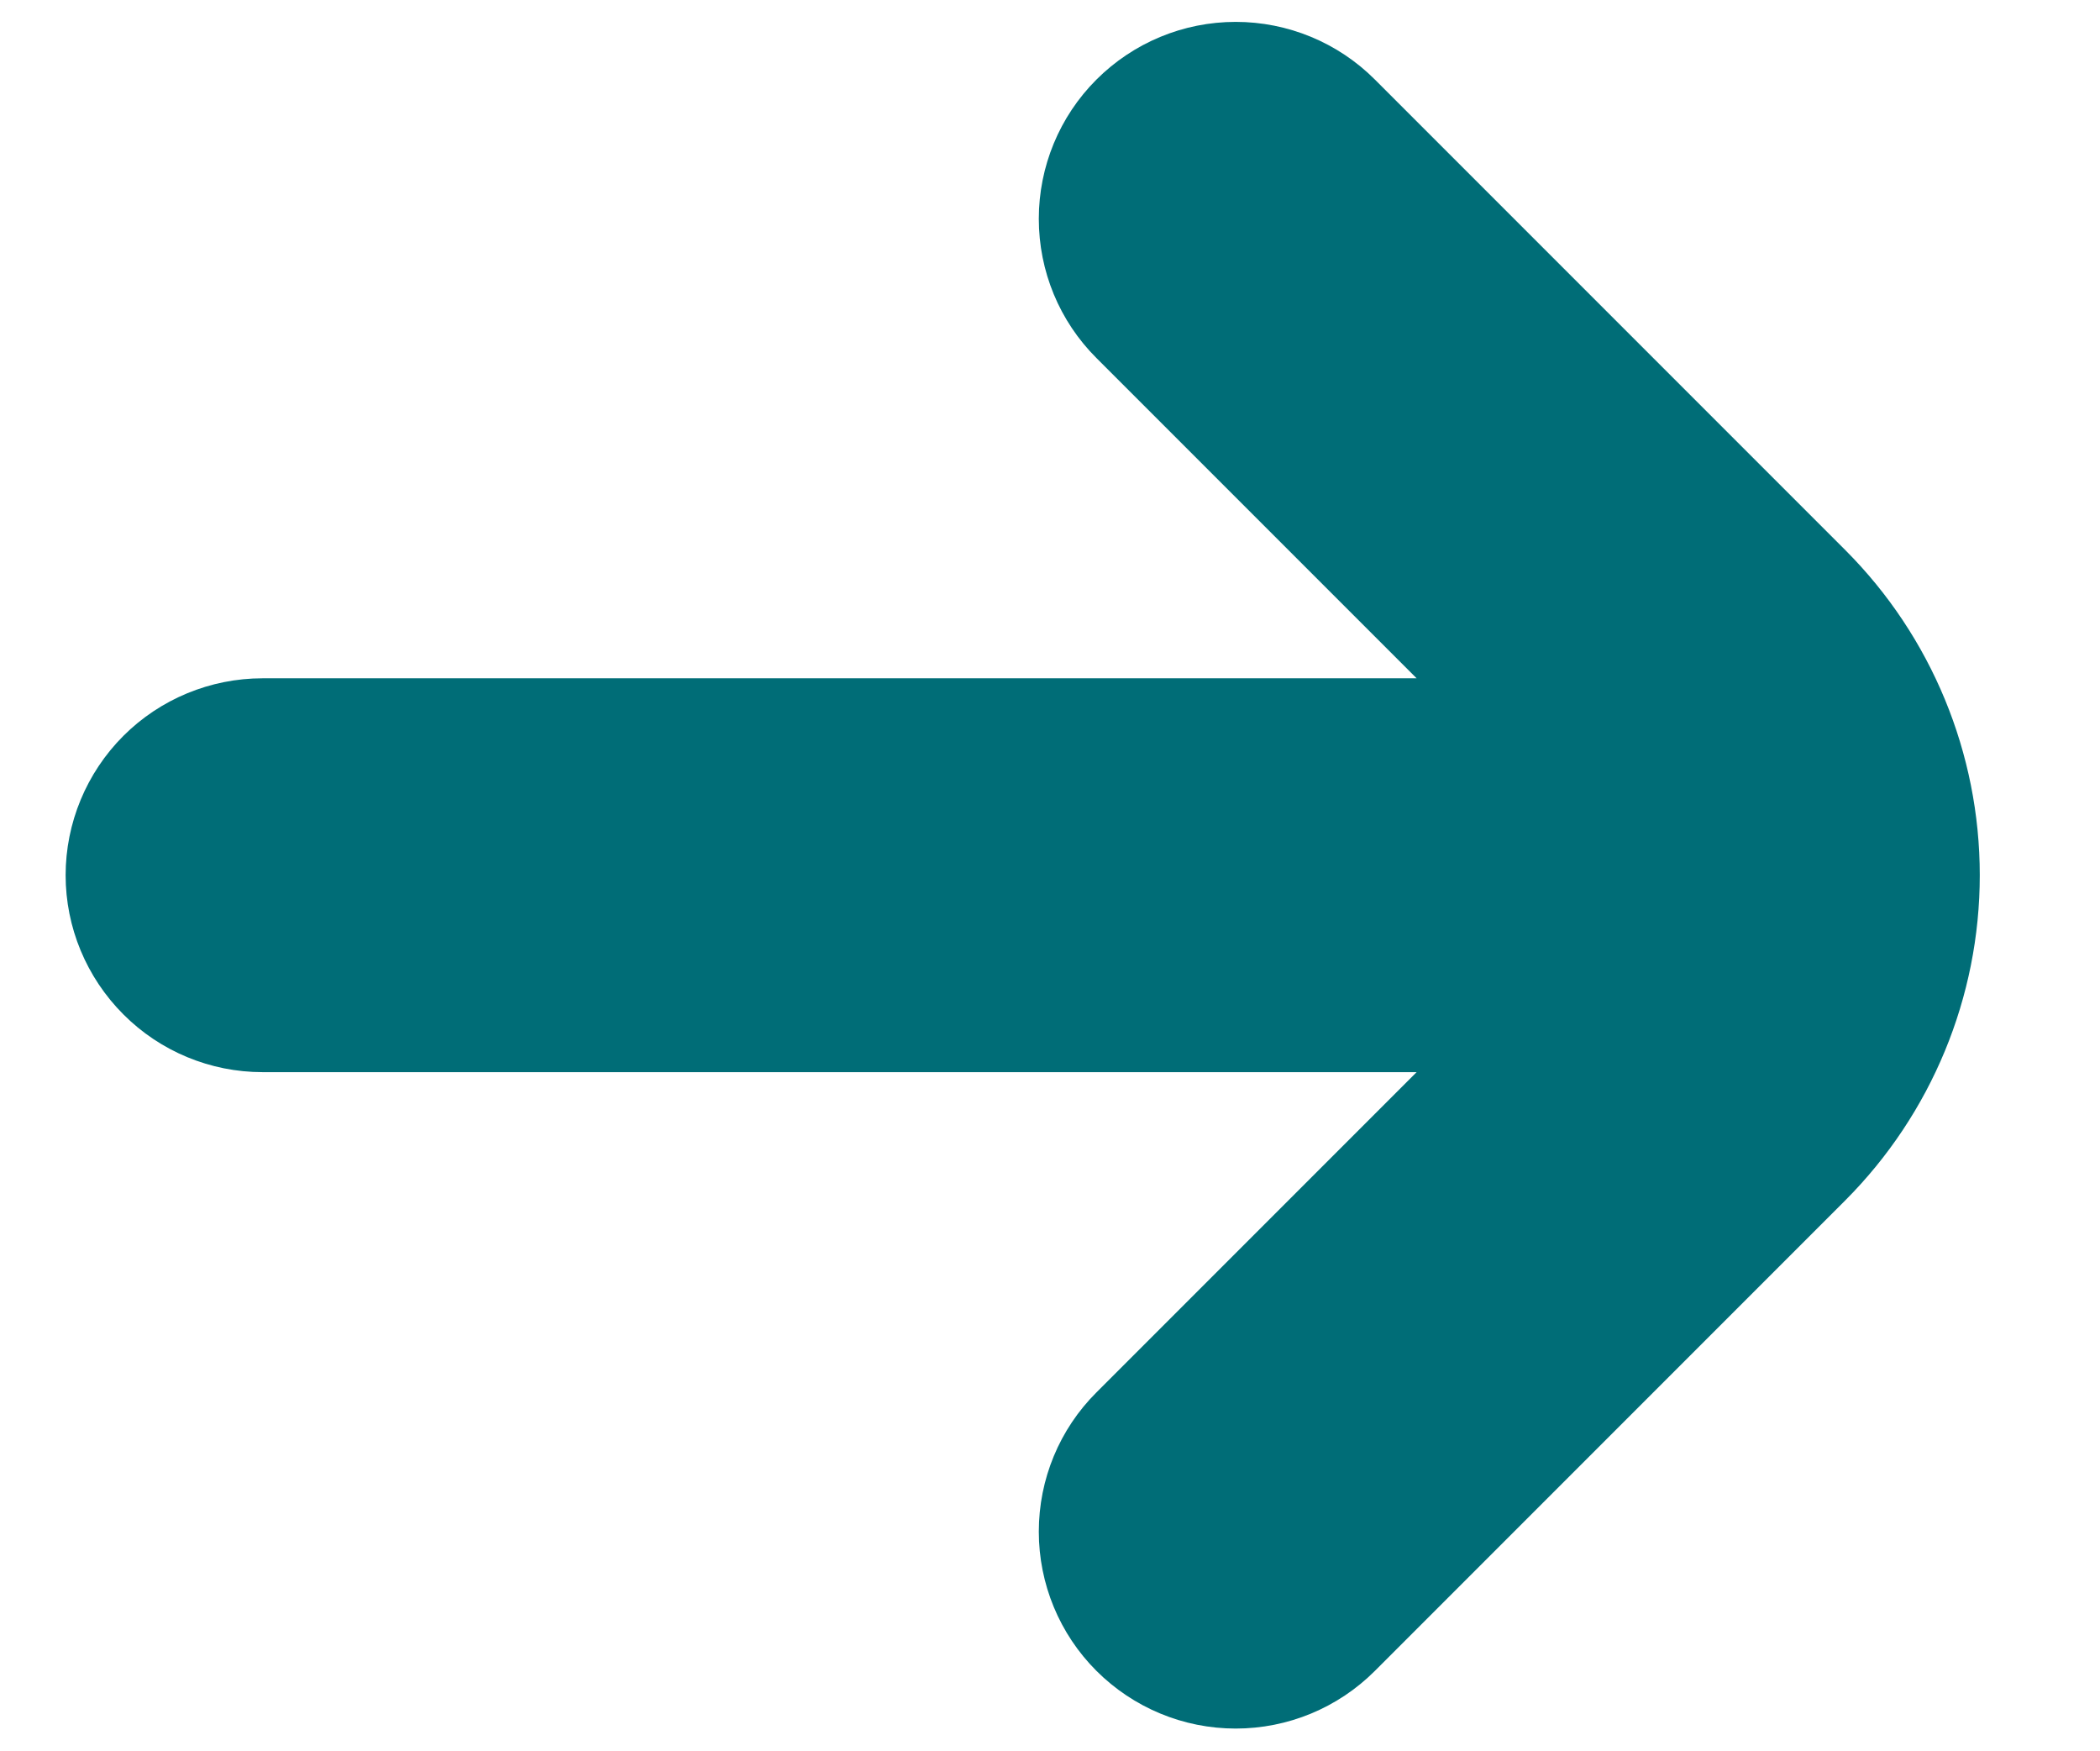
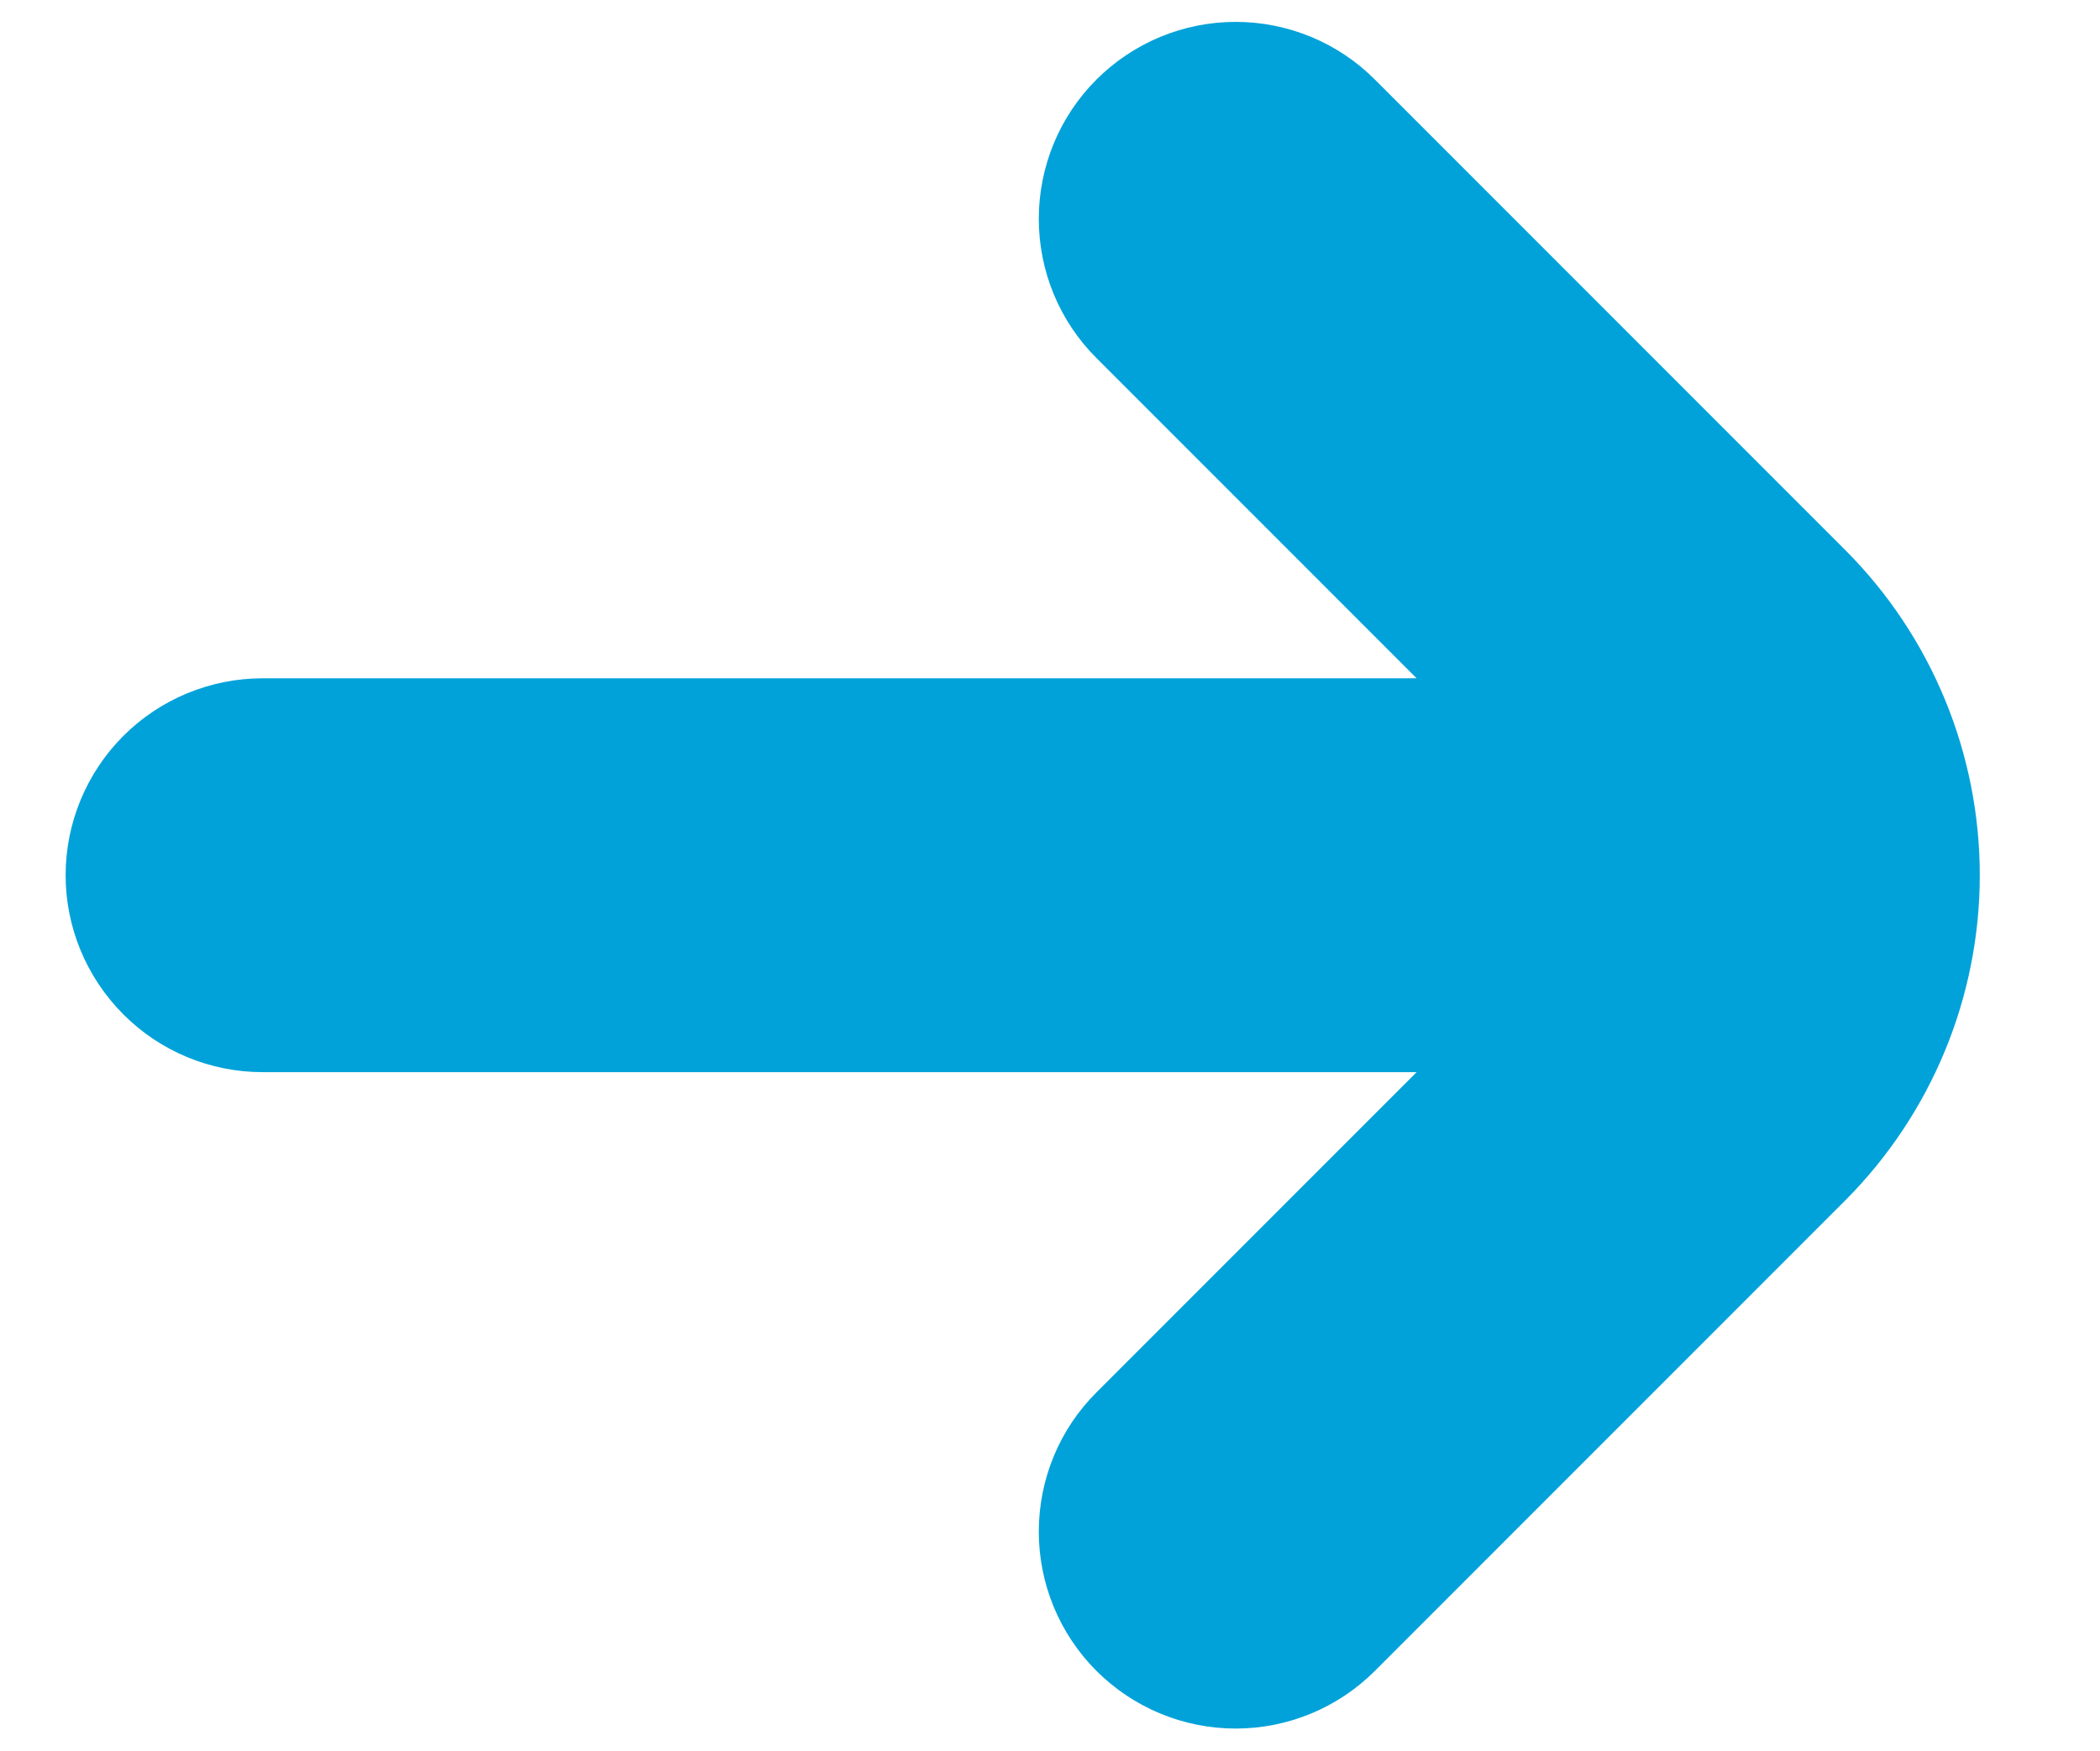
<svg xmlns="http://www.w3.org/2000/svg" width="12" height="10" viewBox="0 0 12 10" fill="none">
-   <path d="M10.546 3.144L7.856 0.454C7.645 0.243 7.359 0.125 7.061 0.125C6.762 0.125 6.476 0.244 6.265 0.455C6.054 0.666 5.936 0.952 5.936 1.25C5.936 1.549 6.054 1.835 6.266 2.046L8.095 3.875H1.5C1.202 3.875 0.915 3.994 0.705 4.204C0.494 4.415 0.375 4.702 0.375 5C0.375 5.298 0.494 5.584 0.705 5.795C0.915 6.006 1.202 6.125 1.5 6.125H8.095L6.266 7.954C6.054 8.165 5.936 8.451 5.936 8.75C5.936 9.048 6.054 9.334 6.265 9.545C6.476 9.756 6.762 9.875 7.061 9.875C7.359 9.875 7.645 9.757 7.856 9.546L10.546 6.856C11.037 6.363 11.313 5.696 11.313 5C11.313 4.304 11.037 3.636 10.546 3.144Z" fill="#006D77" />
+   <path d="M10.546 3.144L7.856 0.454C7.645 0.243 7.359 0.125 7.061 0.125C6.762 0.125 6.476 0.244 6.265 0.455C6.054 0.666 5.936 0.952 5.936 1.25C5.936 1.549 6.054 1.835 6.266 2.046L8.095 3.875H1.5C1.202 3.875 0.915 3.994 0.705 4.204C0.494 4.415 0.375 4.702 0.375 5C0.375 5.298 0.494 5.584 0.705 5.795C0.915 6.006 1.202 6.125 1.5 6.125H8.095L6.266 7.954C6.054 8.165 5.936 8.451 5.936 8.75C5.936 9.048 6.054 9.334 6.265 9.545C6.476 9.756 6.762 9.875 7.061 9.875C7.359 9.875 7.645 9.757 7.856 9.546L10.546 6.856C11.037 6.363 11.313 5.696 11.313 5C11.313 4.304 11.037 3.636 10.546 3.144Z" fill="#01a2d9" />
</svg>
